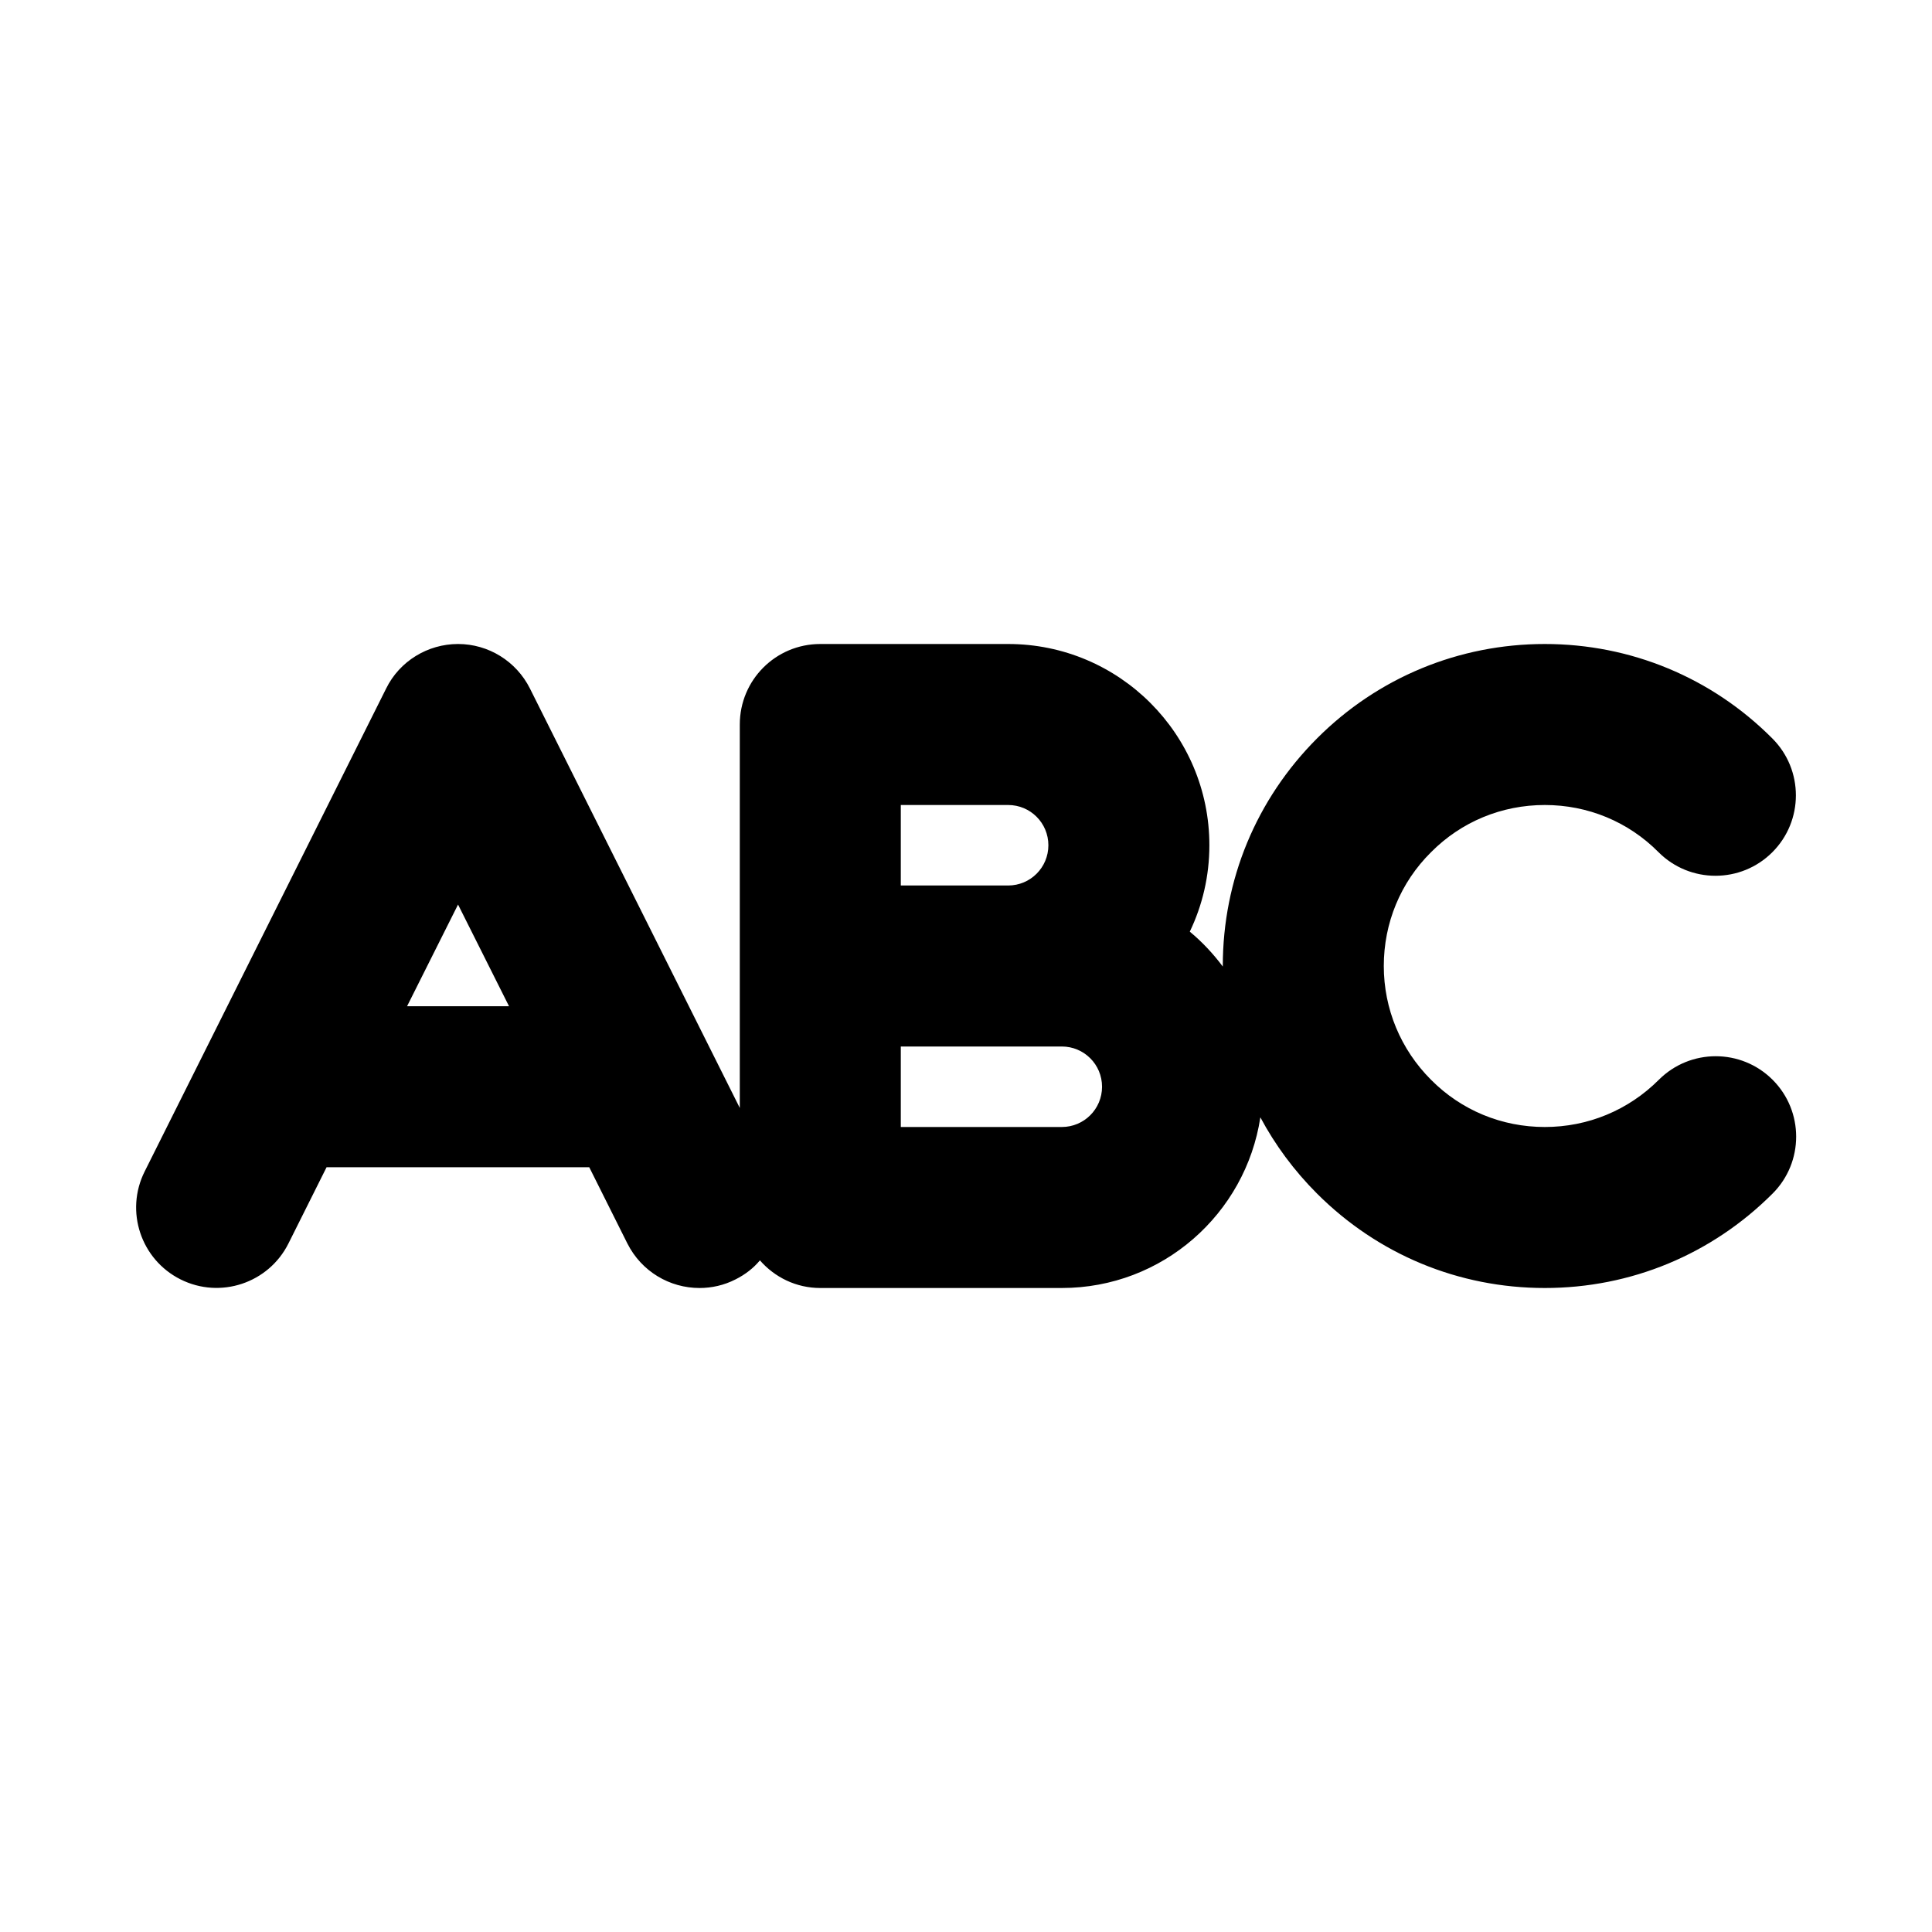
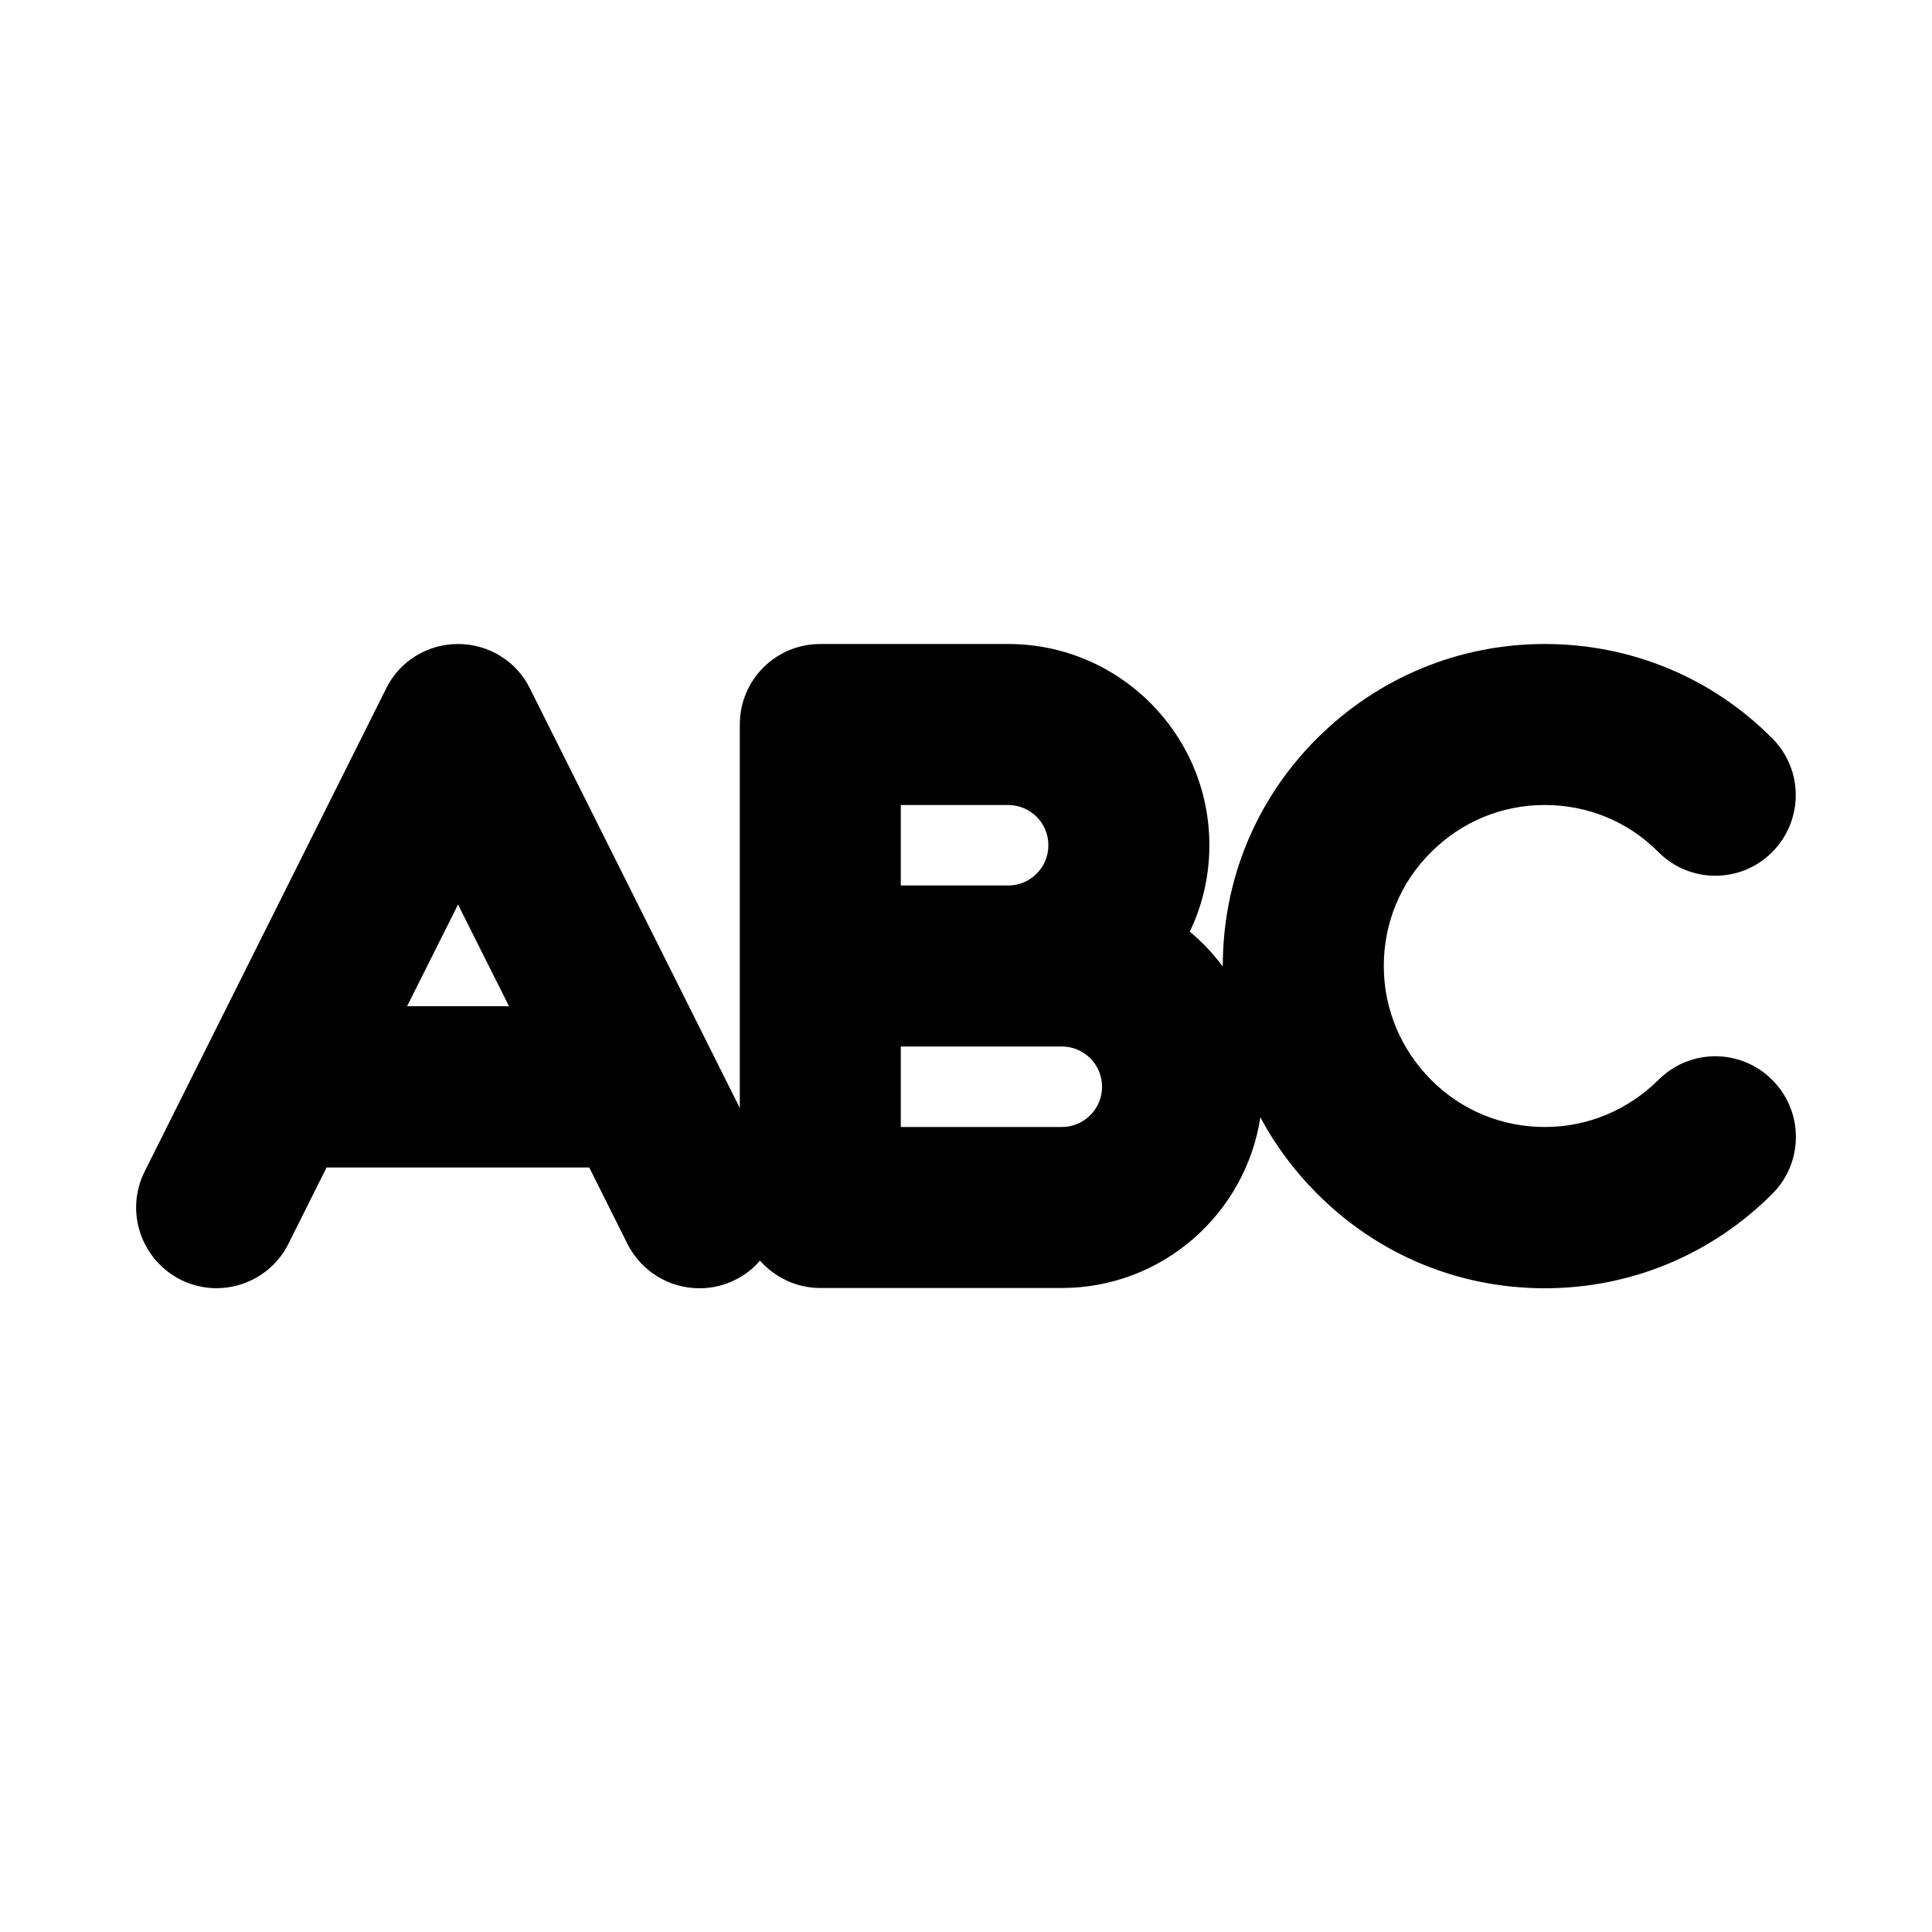
<svg xmlns="http://www.w3.org/2000/svg" version="1.1" id="Layer_1" x="0px" y="0px" viewBox="0 0 72 72" style="enable-background:new 0 0 72 72;" xml:space="preserve">
-   <g>
-     <path d="M57.57,30c1.6,0,3.11,0.62,4.24,1.76c1.17,1.17,3.07,1.17,4.24,0c1.17-1.17,1.17-3.07,0-4.24   C63.79,25.25,60.77,24,57.57,24s-6.22,1.25-8.48,3.51c-2.27,2.27-3.52,5.28-3.52,8.49c0,0.01,0,0.01,0,0.02   c-0.36-0.48-0.77-0.92-1.23-1.3c0.47-0.98,0.73-2.07,0.73-3.22c0-4.14-3.36-7.5-7.5-7.5h-7c-1.66,0-3,1.34-3,3v14.29l-7.82-15.63   C19.24,24.64,18.2,24,17.07,24s-2.18,0.64-2.68,1.66l-9,18c-0.74,1.48-0.14,3.28,1.34,4.02c1.48,0.74,3.28,0.14,4.02-1.34   l1.42-2.84h9.79l1.42,2.84c0.53,1.05,1.58,1.66,2.69,1.66c0.45,0,0.91-0.1,1.34-0.32c0.36-0.18,0.67-0.42,0.91-0.71   C28.87,47.6,29.67,48,30.57,48h9c3.75,0,6.85-2.76,7.4-6.36c0.55,1.03,1.26,1.99,2.11,2.84c2.27,2.27,5.28,3.52,8.49,3.52   s6.22-1.25,8.49-3.52c1.17-1.17,1.17-3.07,0-4.24c-1.17-1.17-3.07-1.17-4.24,0C60.68,41.38,59.17,42,57.57,42s-3.11-0.62-4.24-1.76   c-1.13-1.13-1.76-2.64-1.76-4.24s0.62-3.11,1.76-4.24C54.46,30.62,55.97,30,57.57,30z M15.17,37.5l1.9-3.79l1.9,3.79H15.17z    M37.57,30c0.83,0,1.5,0.67,1.5,1.5S38.4,33,37.57,33h-4v-3H37.57z M39.57,42h-6v-3h4h2c0.83,0,1.5,0.67,1.5,1.5S40.4,42,39.57,42z   " />
-   </g>
+   <path d="M61.81,40.24C60.67,41.37,59.17,42,57.57,42c-1.6,0-3.11-0.62-4.24-1.76C52.2,39.1,51.57,37.6,51.57,36  c0-1.6,0.62-3.11,1.76-4.24c1.14-1.14,2.64-1.76,4.24-1.76c1.6,0,3.11,0.62,4.23,1.75c1.17,1.18,3.07,1.18,4.24,0.01  c1.17-1.17,1.18-3.07,0.01-4.24C63.8,25.25,60.78,24,57.57,24c-3.2,0-6.21,1.25-8.48,3.51c-2.27,2.26-3.52,5.27-3.52,8.49  c0,0.01,0,0.01,0,0.02c-0.36-0.48-0.77-0.92-1.23-1.3c0.47-0.98,0.73-2.07,0.73-3.22c0-4.14-3.36-7.5-7.5-7.5h-7c-1.66,0-3,1.34-3,3  v14.29l-7.82-15.63C19.25,24.64,18.21,24,17.07,24s-2.18,0.64-2.68,1.66l-9,18c-0.74,1.48-0.14,3.28,1.34,4.03  c1.48,0.74,3.28,0.14,4.02-1.34l1.42-2.84h9.79l1.42,2.84c0.53,1.05,1.58,1.66,2.69,1.66c0.45,0,0.91-0.1,1.34-0.32  c0.36-0.18,0.67-0.42,0.91-0.71C28.88,47.6,29.67,48,30.57,48h9c3.75,0,6.85-2.77,7.4-6.36c0.55,1.03,1.26,1.99,2.11,2.84  c2.26,2.27,5.27,3.53,8.49,3.53c3.2,0,6.21-1.25,8.48-3.52c1.17-1.17,1.17-3.07,0-4.24C64.88,39.07,62.98,39.07,61.81,40.24z   M15.17,37.5l1.9-3.79l1.9,3.79H15.17z M37.57,30c0.83,0,1.5,0.67,1.5,1.5S38.4,33,37.57,33h-4v-3H37.57z M39.57,42h-6v-3h4h2  c0.83,0,1.5,0.67,1.5,1.5S40.4,42,39.57,42z" />
</svg>
